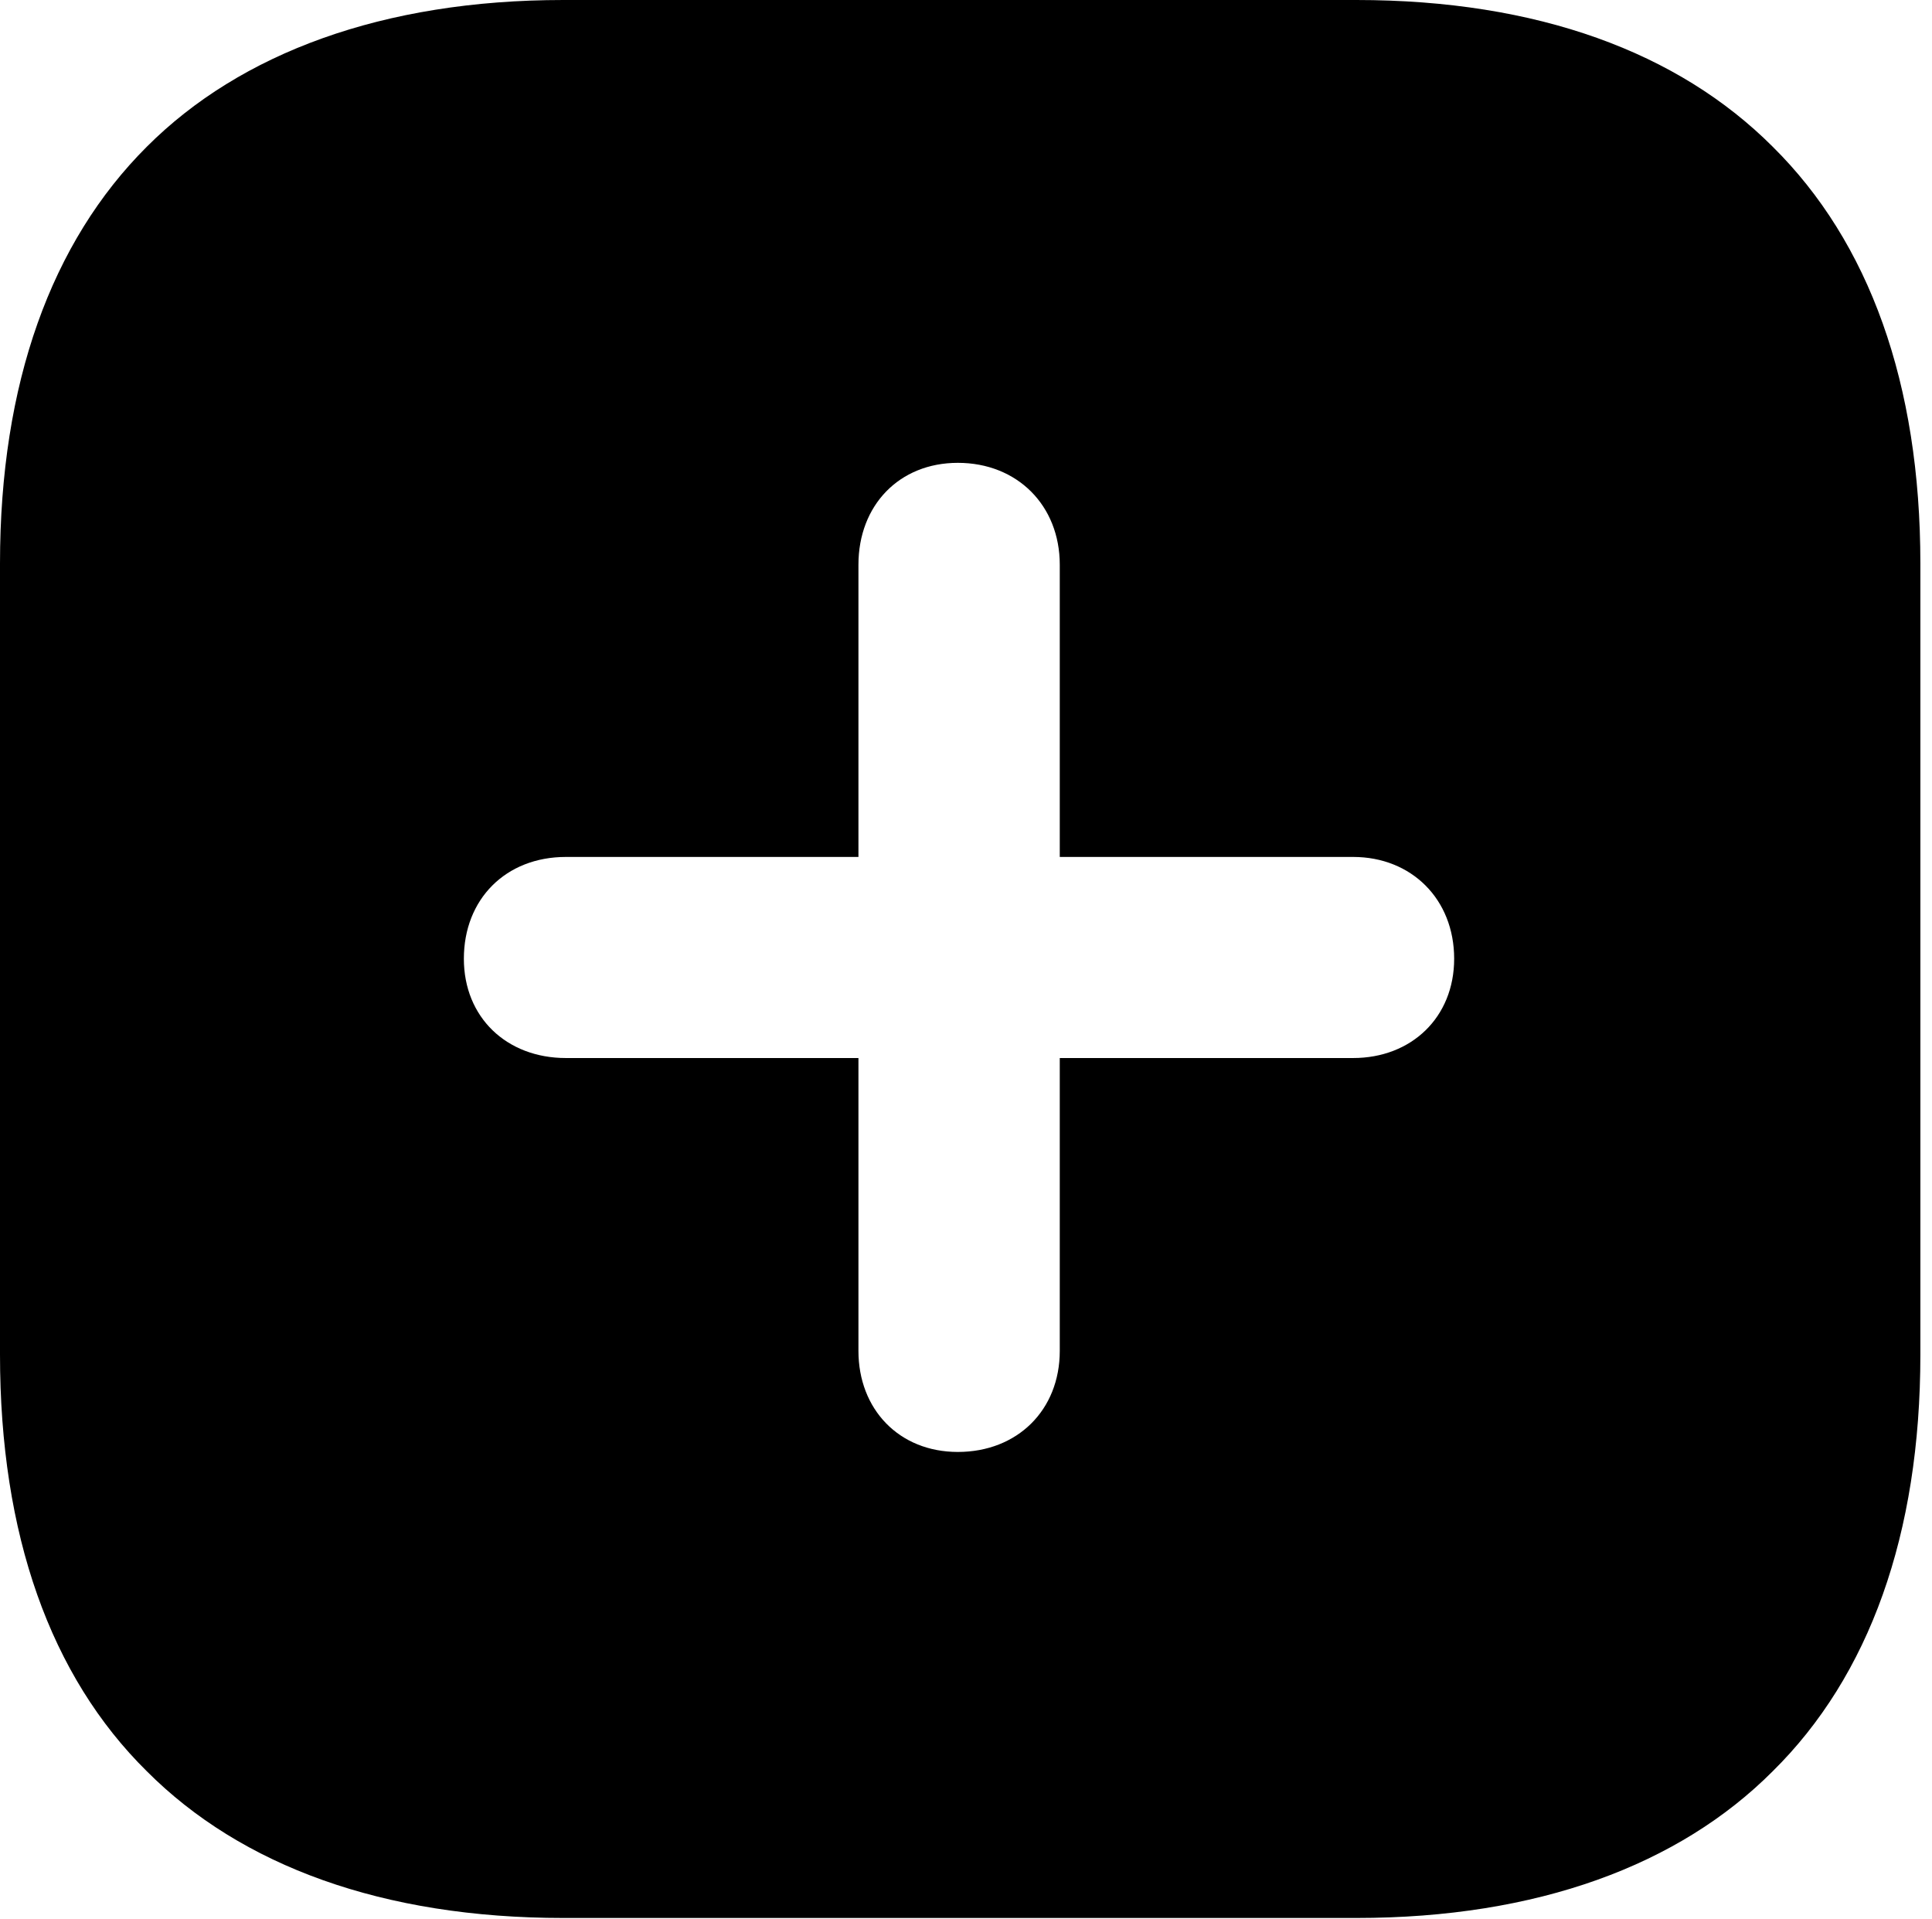
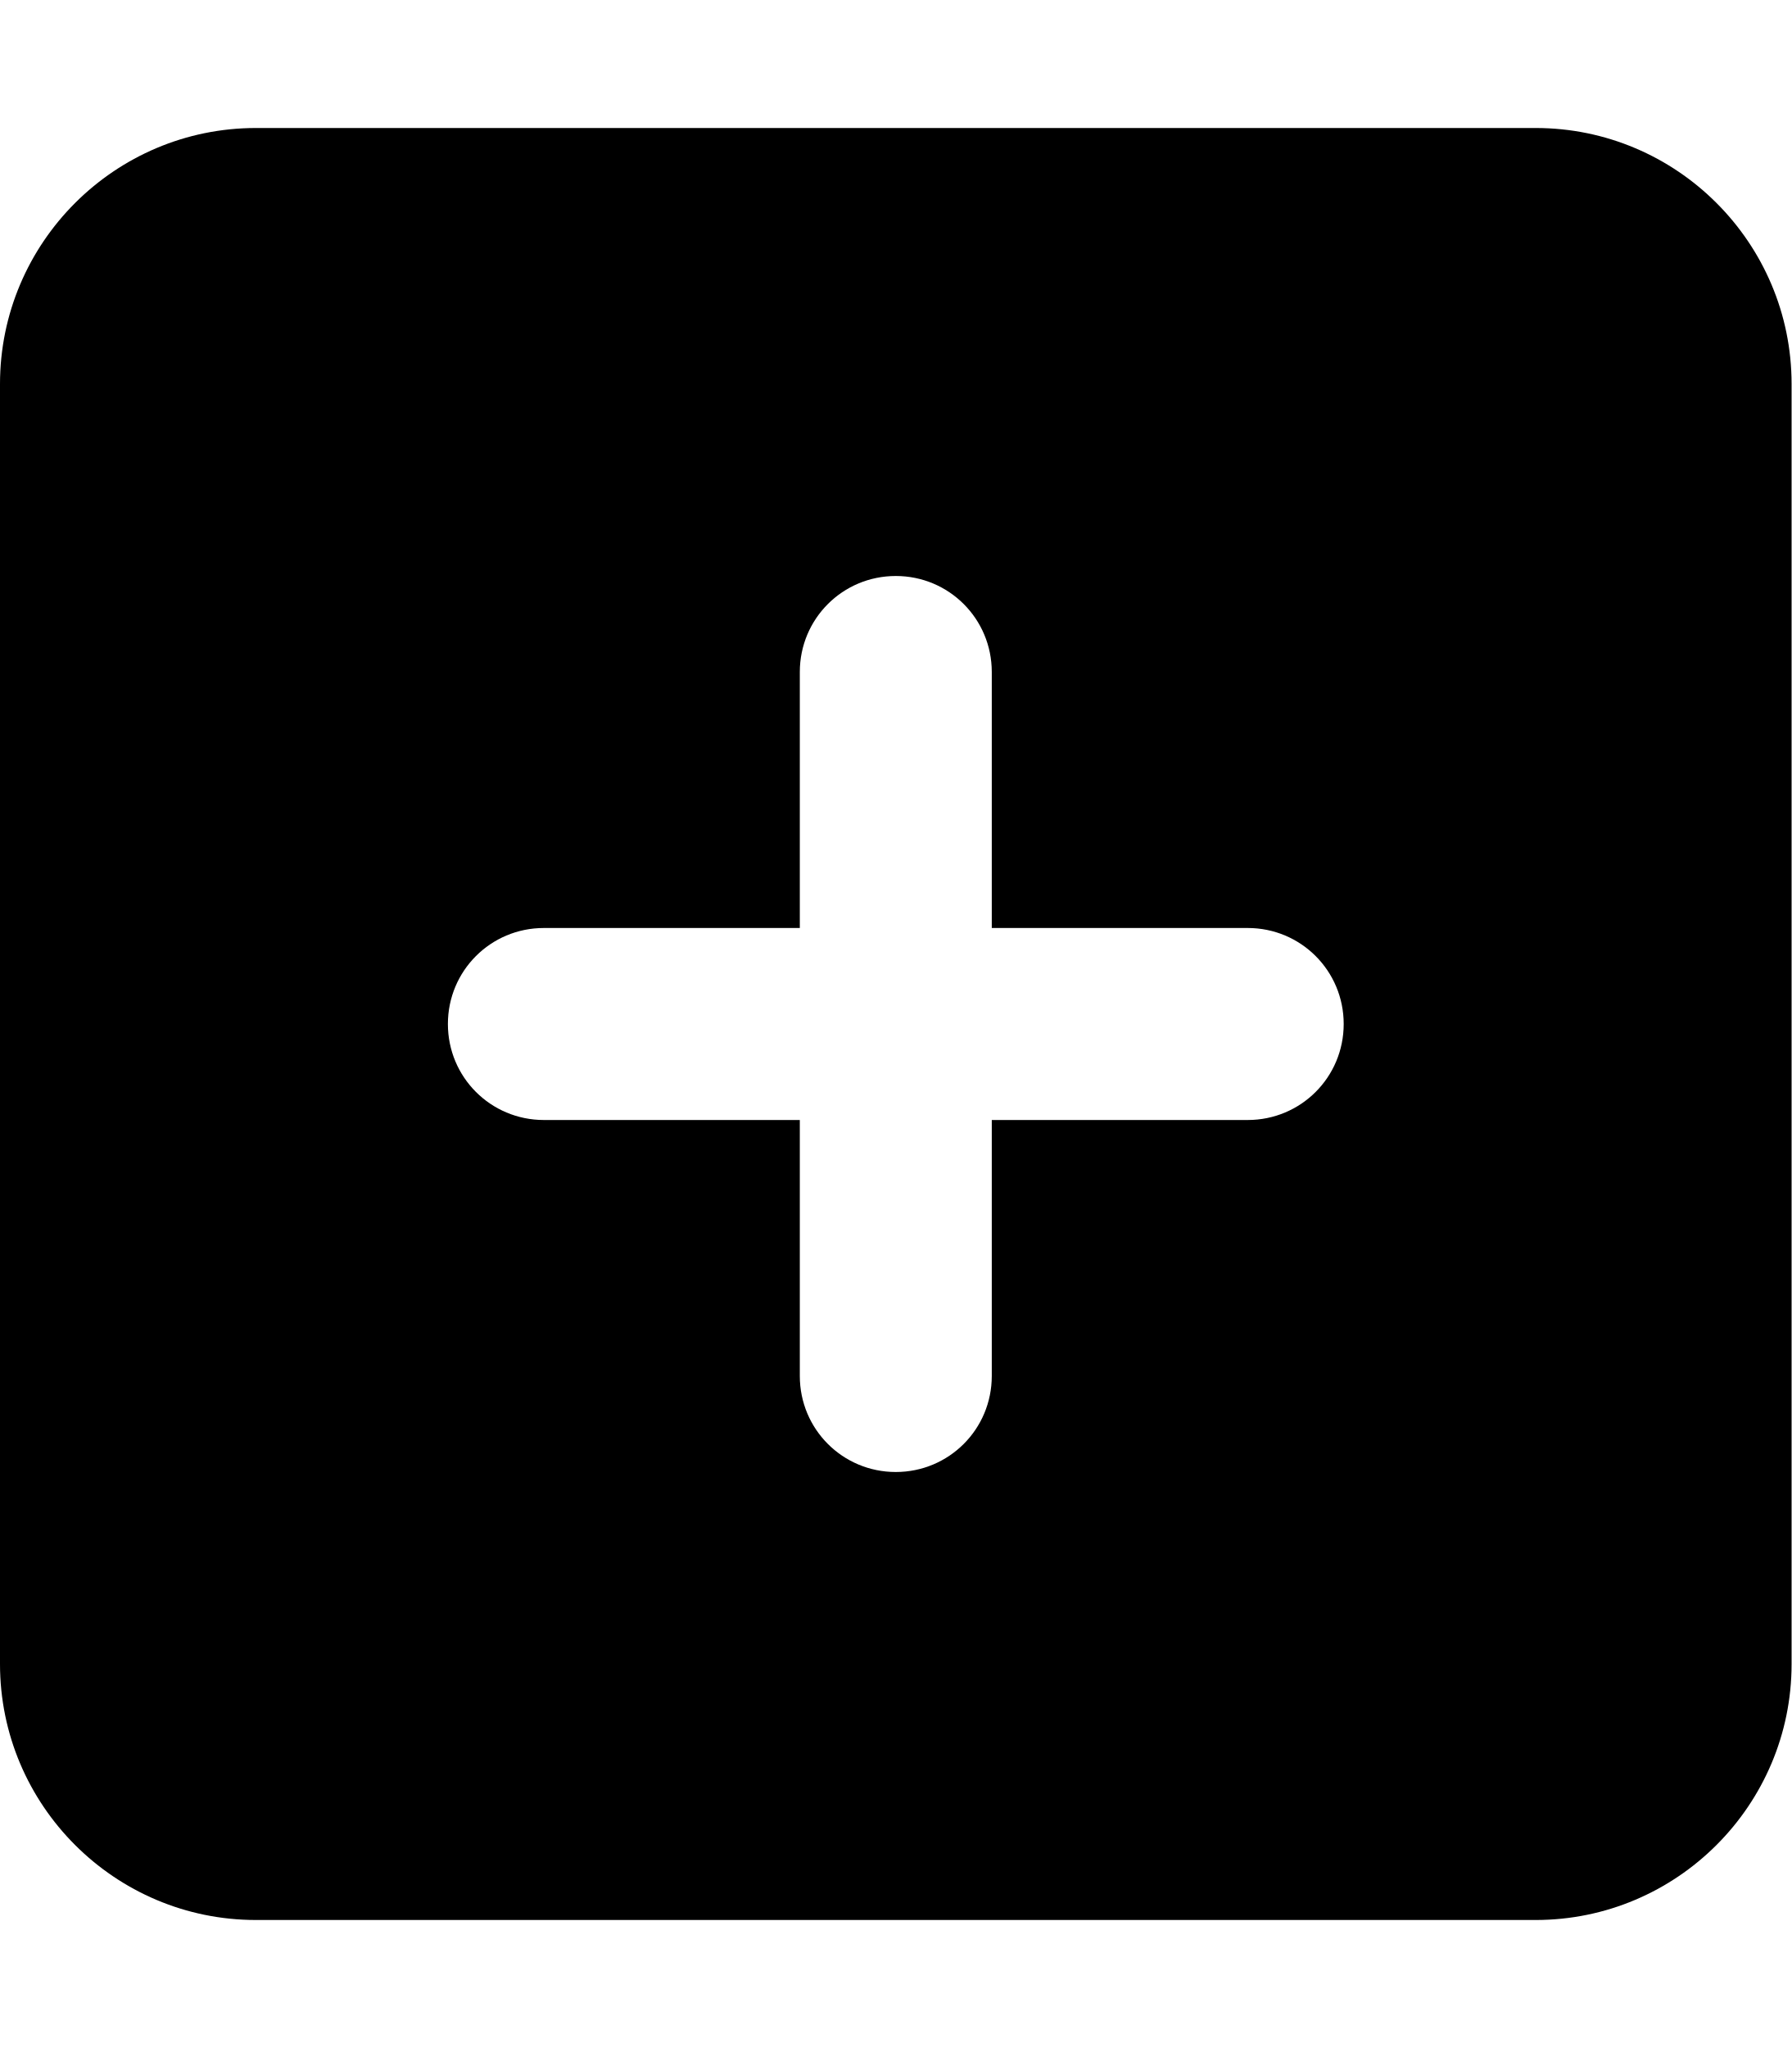
- <svg xmlns="http://www.w3.org/2000/svg" width="146" height="145" viewBox="0 0 146 145" fill="none">
-   <path d="M133.959 11.084C141.252 18.291 145.121 28.98 145.121 42.581V102.363C145.121 115.95 141.252 126.654 133.959 133.846C126.885 140.939 116.182 144.93 102.5 144.93H42.571C28.953 144.93 18.236 141.002 11.098 133.846C3.805 126.654 0 115.95 0 102.363V42.581C0 28.98 3.869 18.291 11.098 11.084C18.172 4.006 28.953 0 42.571 0H102.5C116.182 0 126.821 3.942 133.959 11.084ZM64.872 42.674V64.754H42.764C38.219 64.754 35.054 67.944 35.054 72.447C35.054 76.873 38.283 79.949 42.764 79.949H64.872V102.079C64.872 106.49 67.938 109.715 72.383 109.715C76.878 109.715 80.086 106.554 80.086 102.079V79.949H102.257C106.661 79.949 109.89 76.873 109.89 72.447C109.89 67.944 106.661 64.754 102.257 64.754H80.086V42.674C80.086 38.199 76.878 34.974 72.383 34.974C67.938 34.974 64.872 38.199 64.872 42.674Z" fill="black" />
+ <svg xmlns="http://www.w3.org/2000/svg" viewBox="0 0 448 512">
+   <path fill="currentColor" d="M64 32C28.7 32 0 60.7 0 96L0 416c0 35.3 28.7 64 64 64l320 0c35.3 0 64-28.7 64-64l0-320c0-35.3-28.7-64-64-64L64 32zM200 344l0-64-64 0c-13.3 0-24-10.7-24-24s10.7-24 24-24l64 0 0-64c0-13.3 10.7-24 24-24s24 10.7 24 24l0 64 64 0c13.3 0 24 10.7 24 24s-10.7 24-24 24l-64 0 0 64c0 13.3-10.7 24-24 24s-24-10.7-24-24z" />
</svg>
